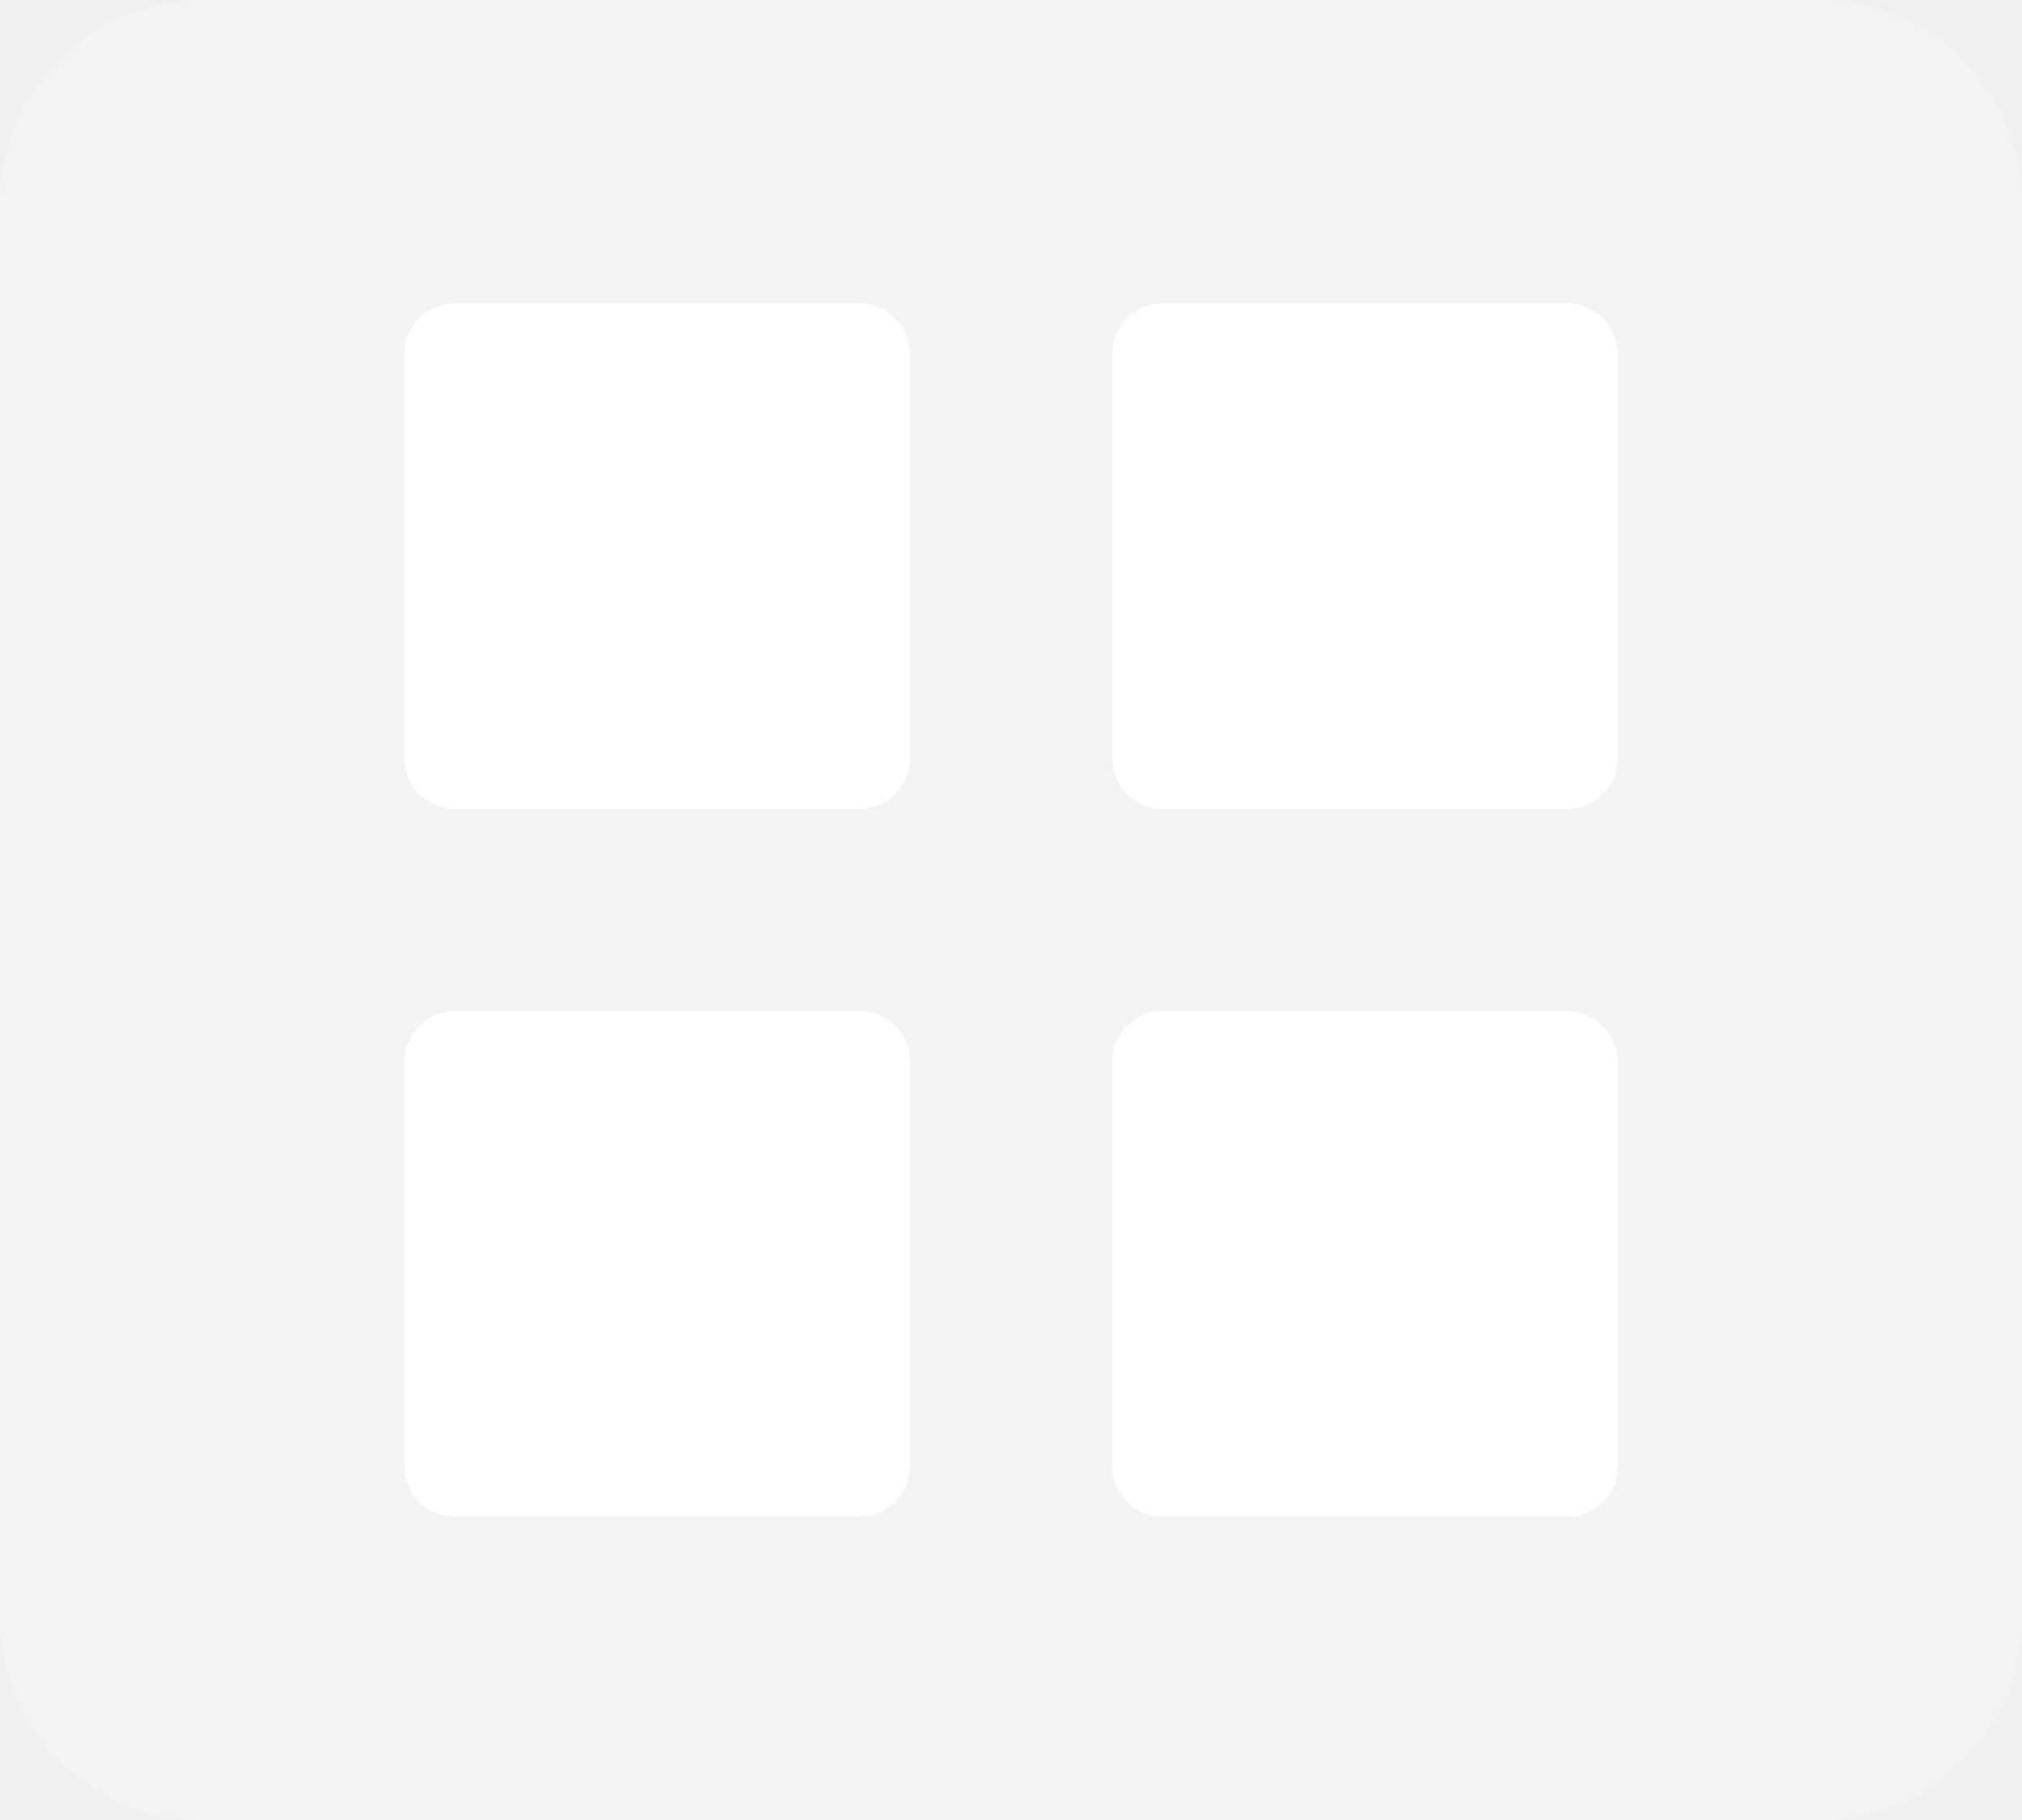
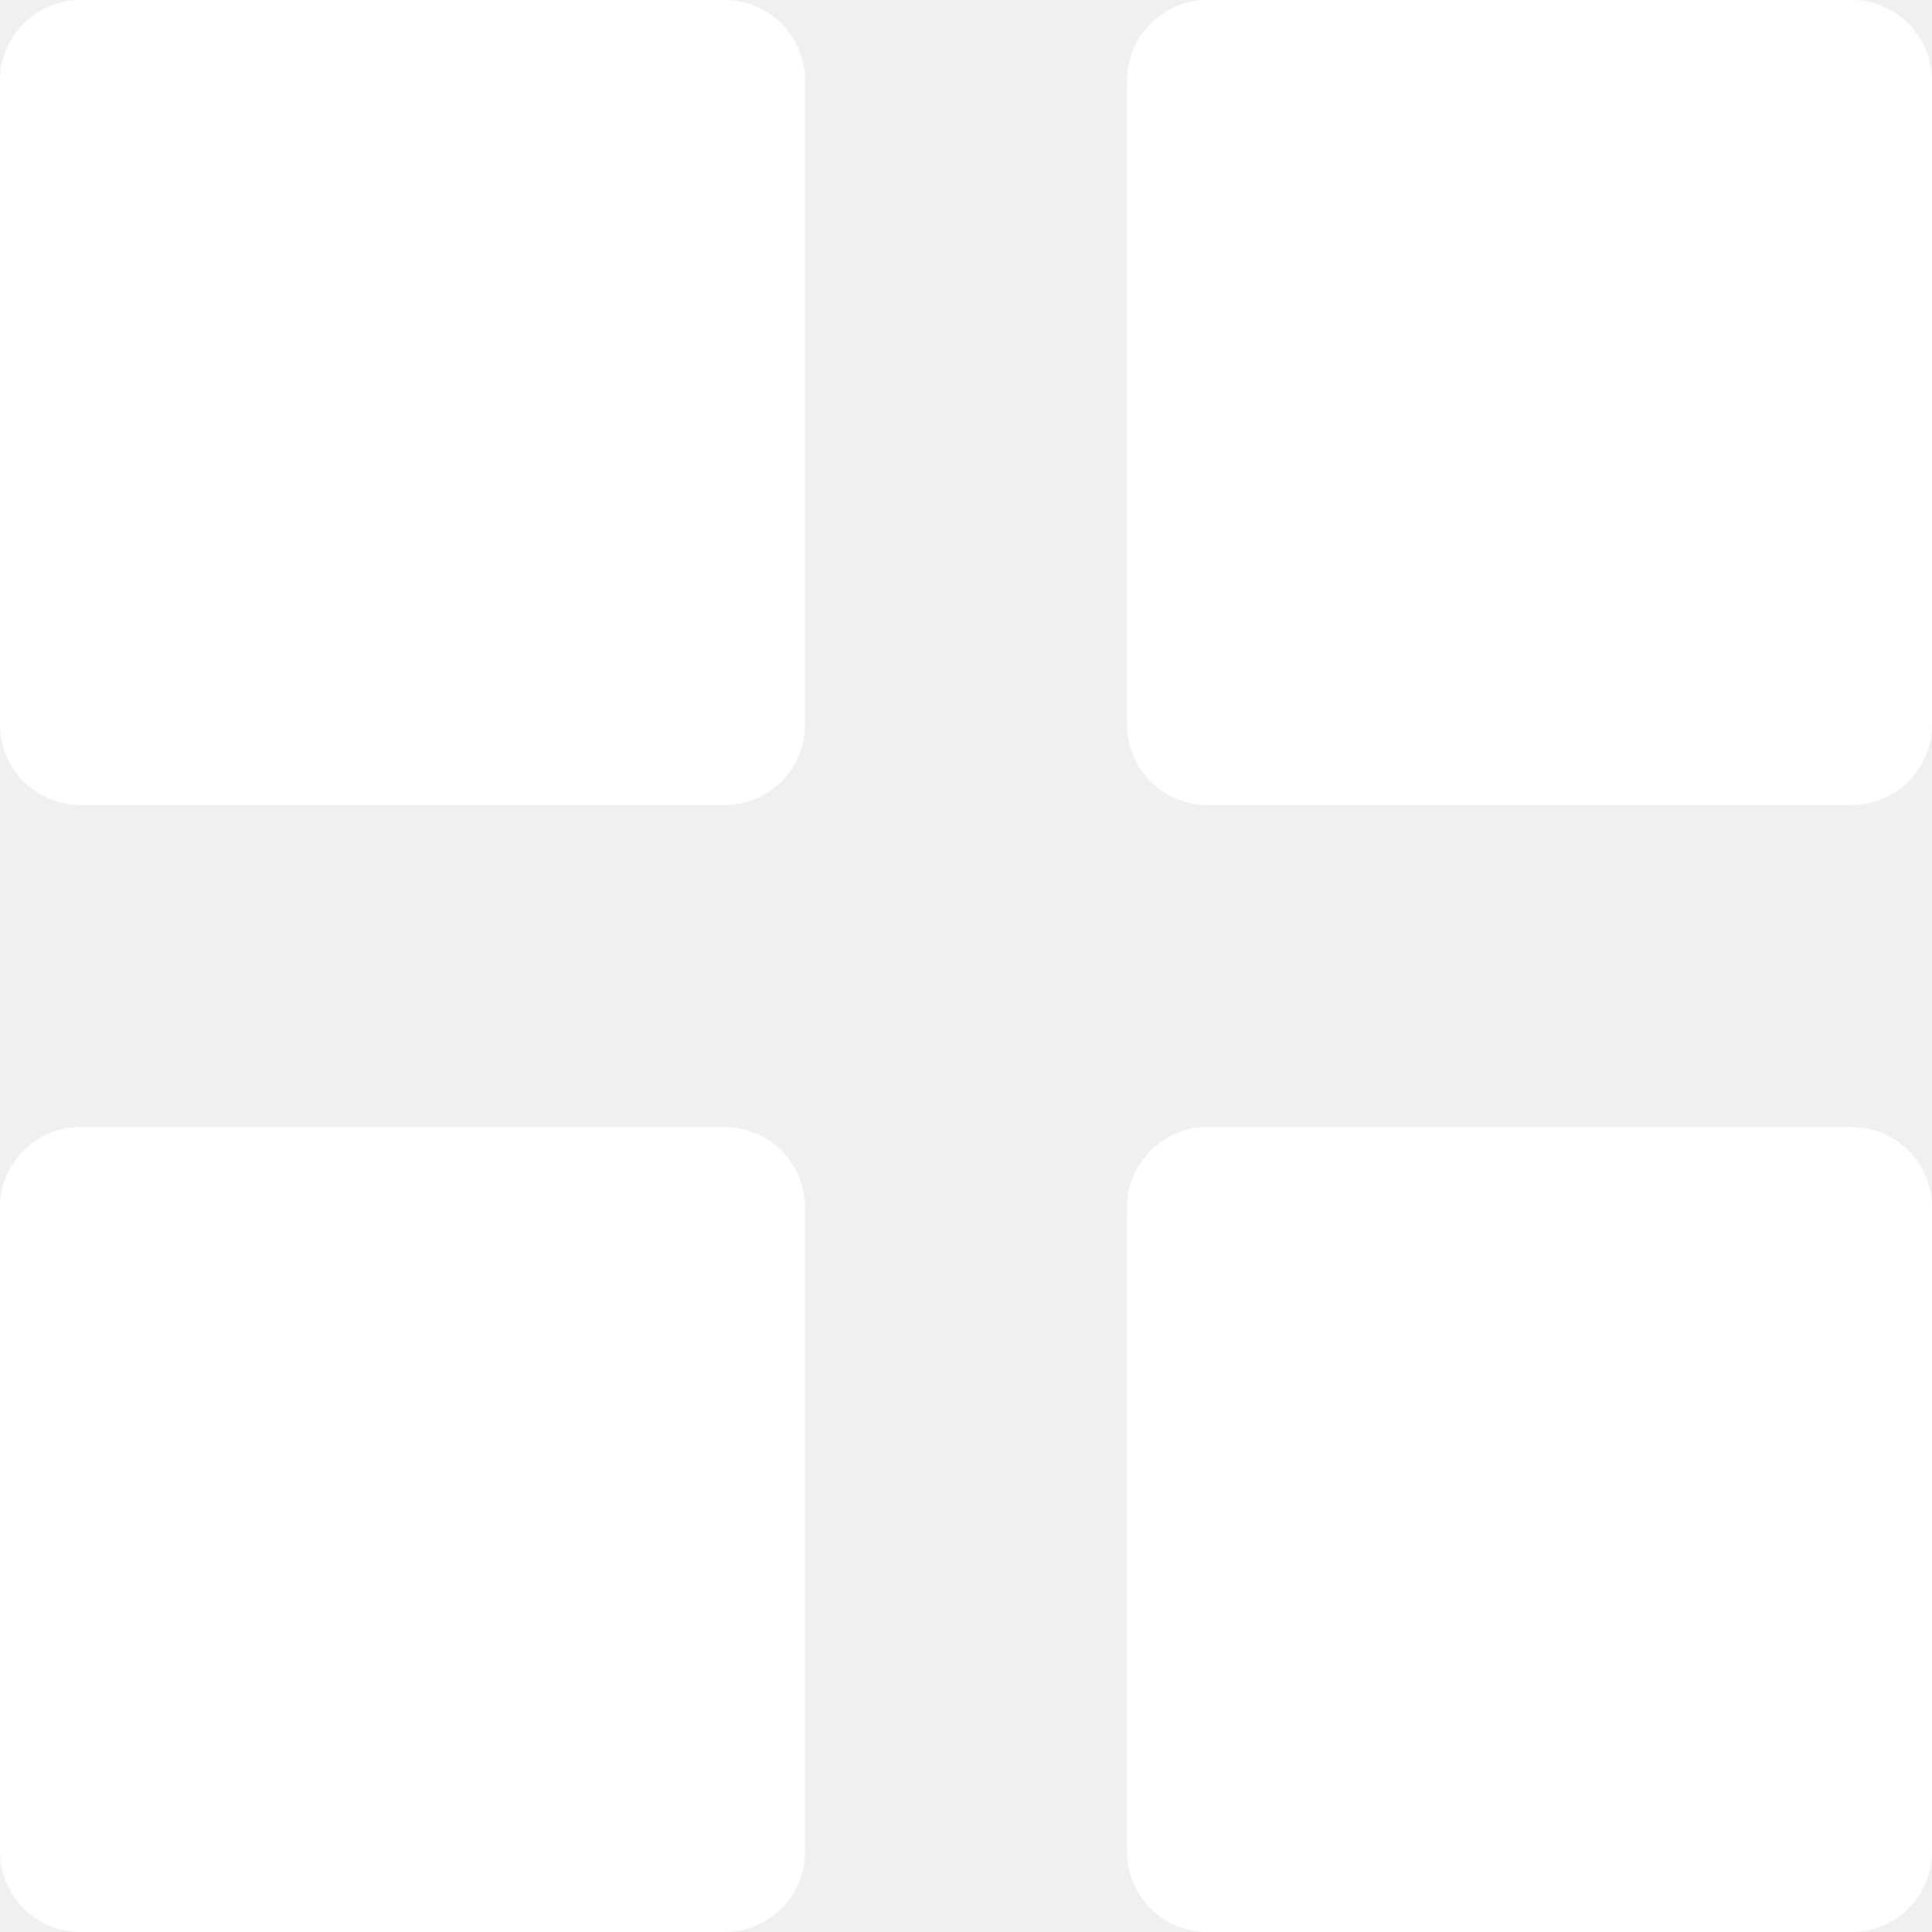
- <svg xmlns="http://www.w3.org/2000/svg" width="40" height="36" viewBox="0 0 40 36" fill="none">
-   <rect width="40" height="36" rx="4" fill="white" fill-opacity="0.2" />
-   <rect x="8" y="6" width="10" height="10" rx="1" fill="white" />
-   <rect x="8" y="20" width="10" height="10" rx="1" fill="white" />
-   <rect x="22" y="20" width="10" height="10" rx="1" fill="white" />
-   <rect x="22" y="6" width="10" height="10" rx="1" fill="white" />
+ <svg xmlns="http://www.w3.org/2000/svg" width="24" height="24" viewBox="0 0 24 24" fill="none">
+   <rect width="10" height="10" rx="1" fill="white" />
+   <rect y="14" width="10" height="10" rx="1" fill="white" />
+   <rect x="14" y="14" width="10" height="10" rx="1" fill="white" />
+   <rect x="14" width="10" height="10" rx="1" fill="white" />
</svg>
